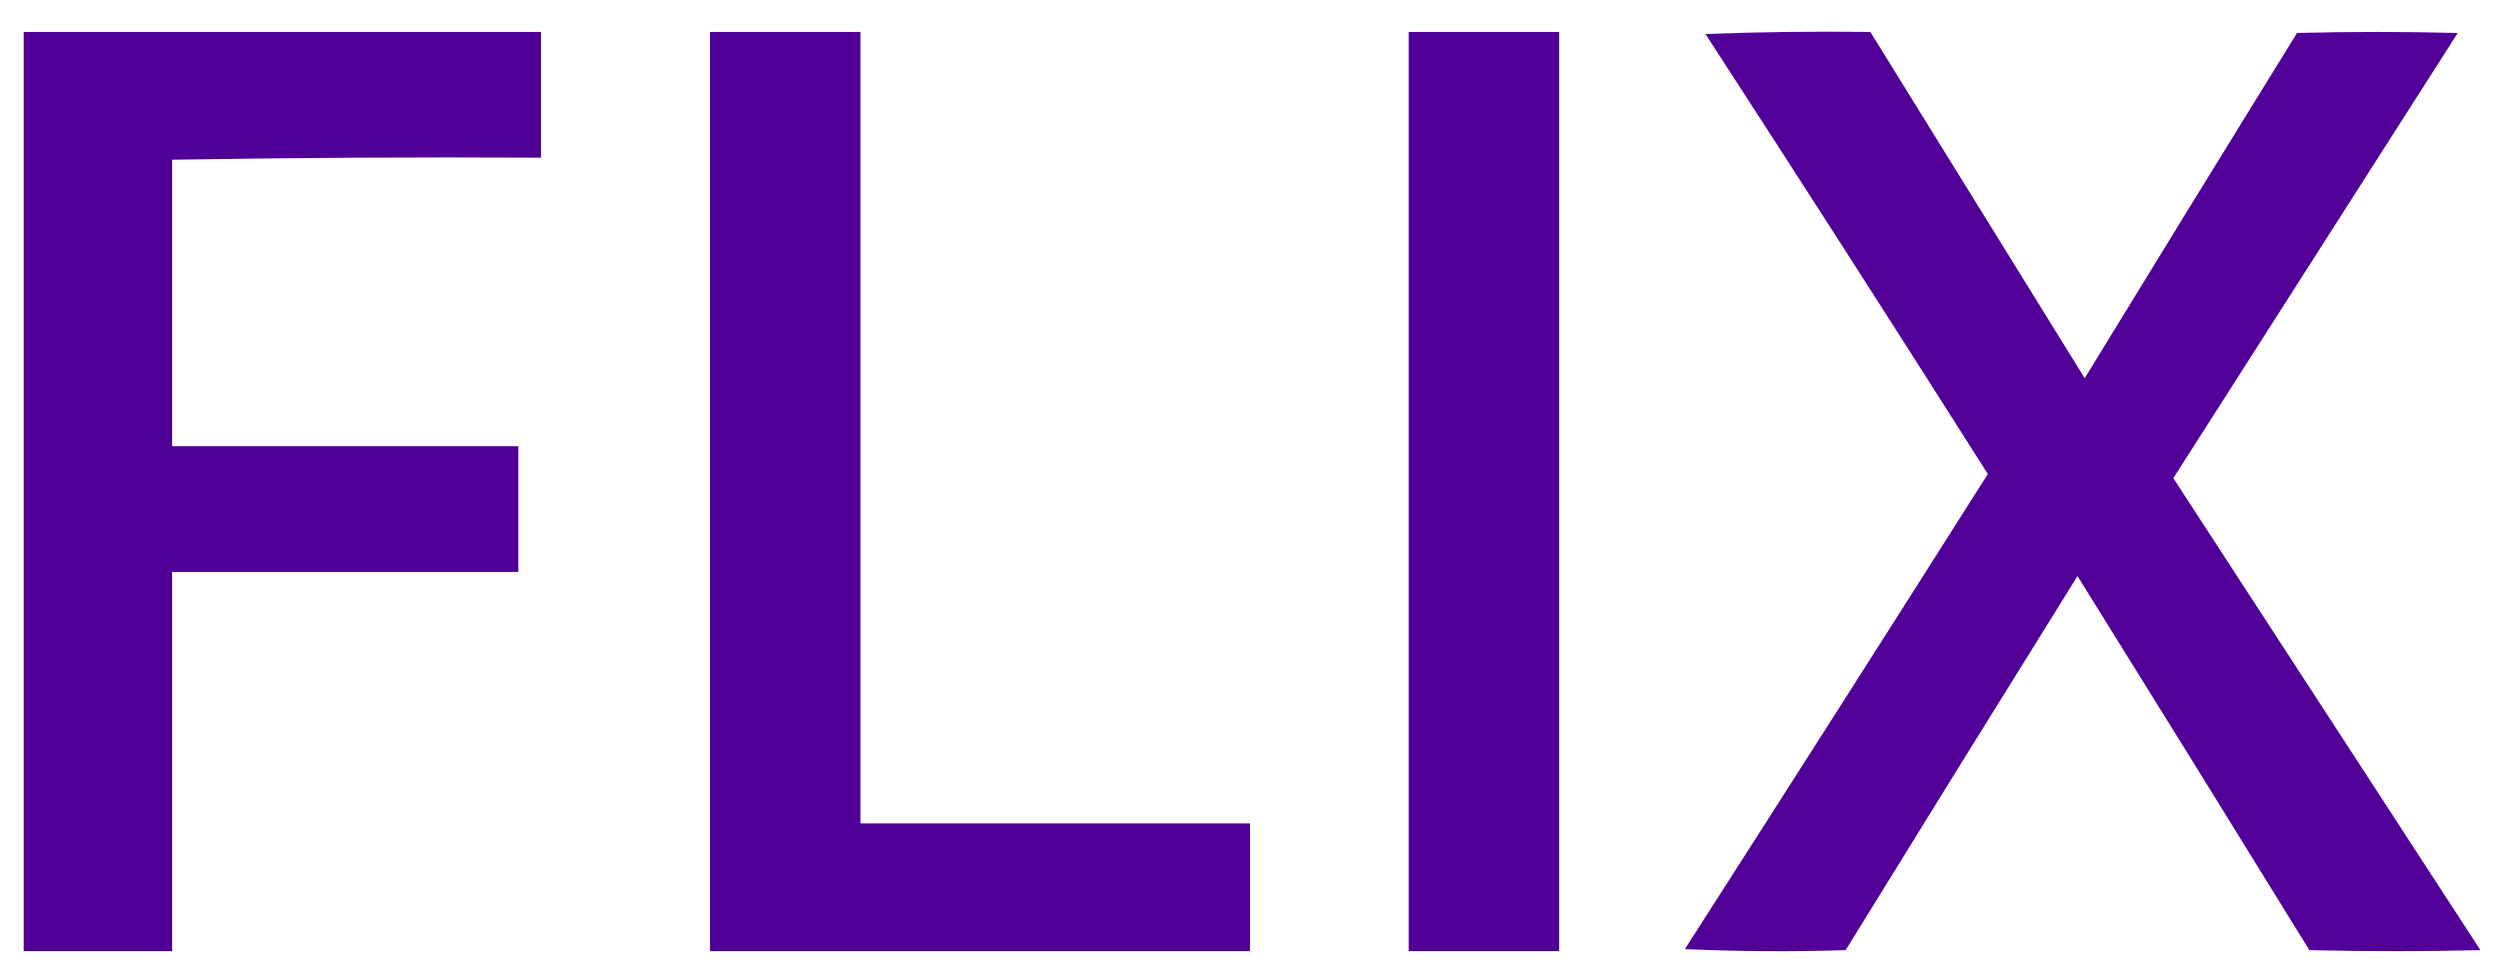
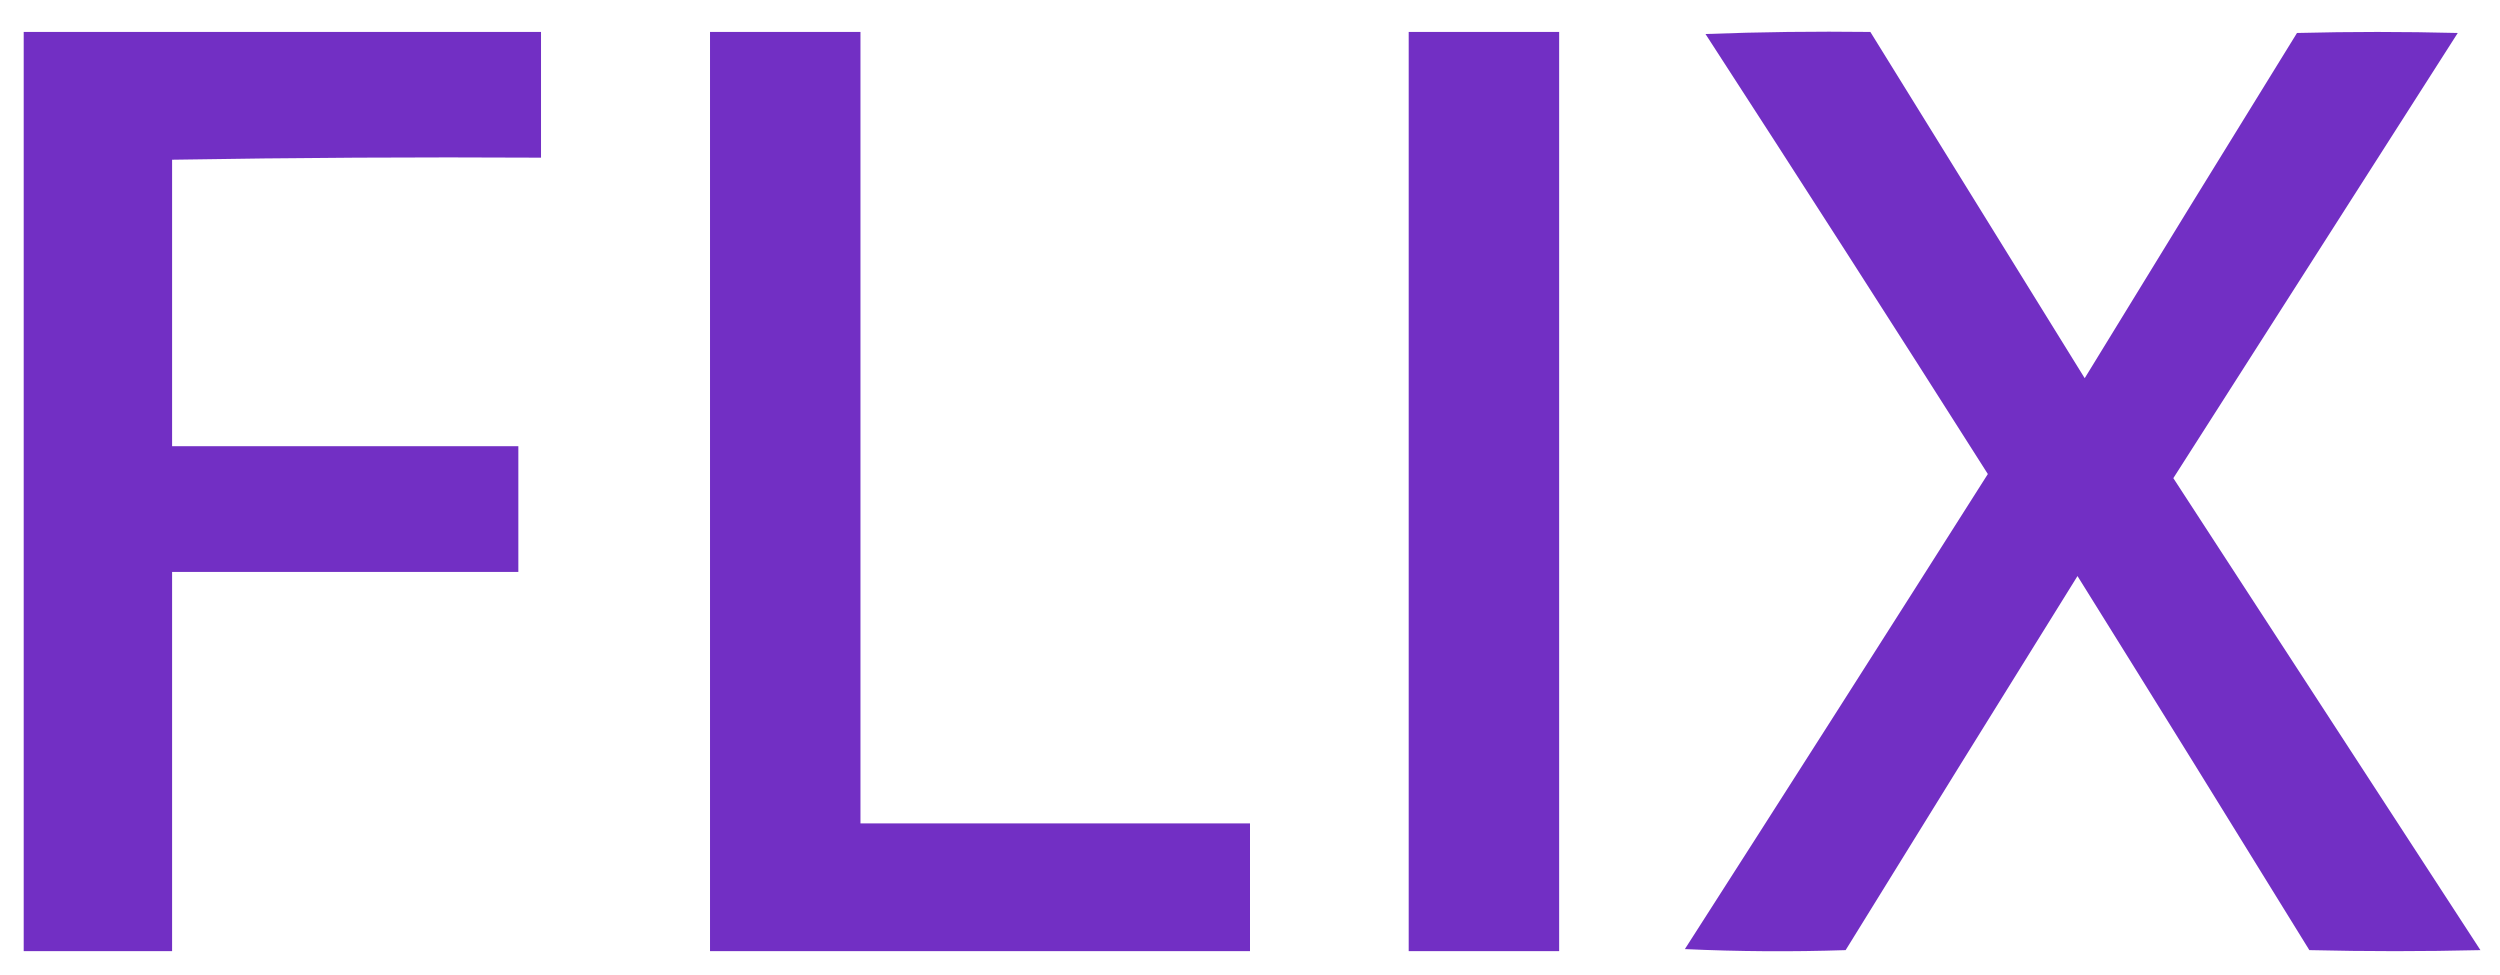
<svg xmlns="http://www.w3.org/2000/svg" version="1.2" viewBox="0 0 1213 473" width="1213" height="473">
-   <style>
- 		.s0 { fill: #510097 } 
- 		.s1 { fill: #510197 } 
- 	</style>
-   <g>
-     <path fill-rule="evenodd" class="s0" d="m262.5 15.5q0 30.5 0 61-89.75-0.5-179 1 0 69.5 0 139 84 0 168 0 0 30.5 0 61-84 0-168 0 0 92 0 184-36 0-72 0 0-223 0-446 125.5 0 251 0z" />
-   </g>
-   <g>
-     <path fill-rule="evenodd" class="s0" d="m344.5 15.5q36.5 0 73 0 0 192 0 384 94.5 0 189 0 0 31 0 62-131 0-262 0 0-223 0-446z" />
-   </g>
-   <g>
-     <path fill-rule="evenodd" class="s0" d="m683.5 15.5q36.5 0 73 0 0 223 0 446-36.5 0-73 0 0-223 0-446z" />
-   </g>
-   <g>
-     <path fill-rule="evenodd" class="s1" d="m907.5 15.5q51.98 83.96 104 168 51.31-83.88 103-167.5 39-1 78 0-69.03 108.02-138 216 74.48 114.48 149 229-41.5 1-83 0-56.05-90.88-112.5-181.5-56.44 90.62-112.5 181.5-39.01 1.25-78-0.5 73.82-115.06 147-230.5-67.95-107.15-137-213.5 39.74-1.5 80-1z" />
-   </g>
+   <style>.a{fill:#722fc4}</style>
+   <path fill-rule="evenodd" class="a" d="m262.5 15.5q0 30.5 0 61-89.8-0.5-179 1 0 69.5 0 139 84 0 168 0 0 30.5 0 61-84 0-168 0 0 92 0 184-36 0-72 0 0-223 0-446 125.5 0 251 0z" />
+   <path fill-rule="evenodd" class="a" d="m344.5 15.5q36.5 0 73 0 0 192 0 384 94.5 0 189 0 0 31 0 62-131 0-262 0 0-223 0-446z" />
+   <path fill-rule="evenodd" class="a" d="m683.5 15.5q36.5 0 73 0 0 223 0 446-36.5 0-73 0 0-223 0-446z" />
+   <path fill-rule="evenodd" class="a" d="m907.5 15.5q52 84 104 168 51.3-83.9 103-167.5 39-1 78 0-69 108-138 216 74.5 114.5 149 229-41.5 1-83 0-56-90.9-112.5-181.5-56.4 90.6-112.5 181.5-39 1.3-78-0.5 73.8-115.1 147-230.5-68-107.1-137-213.5 39.7-1.5 80-1z" />
</svg>
